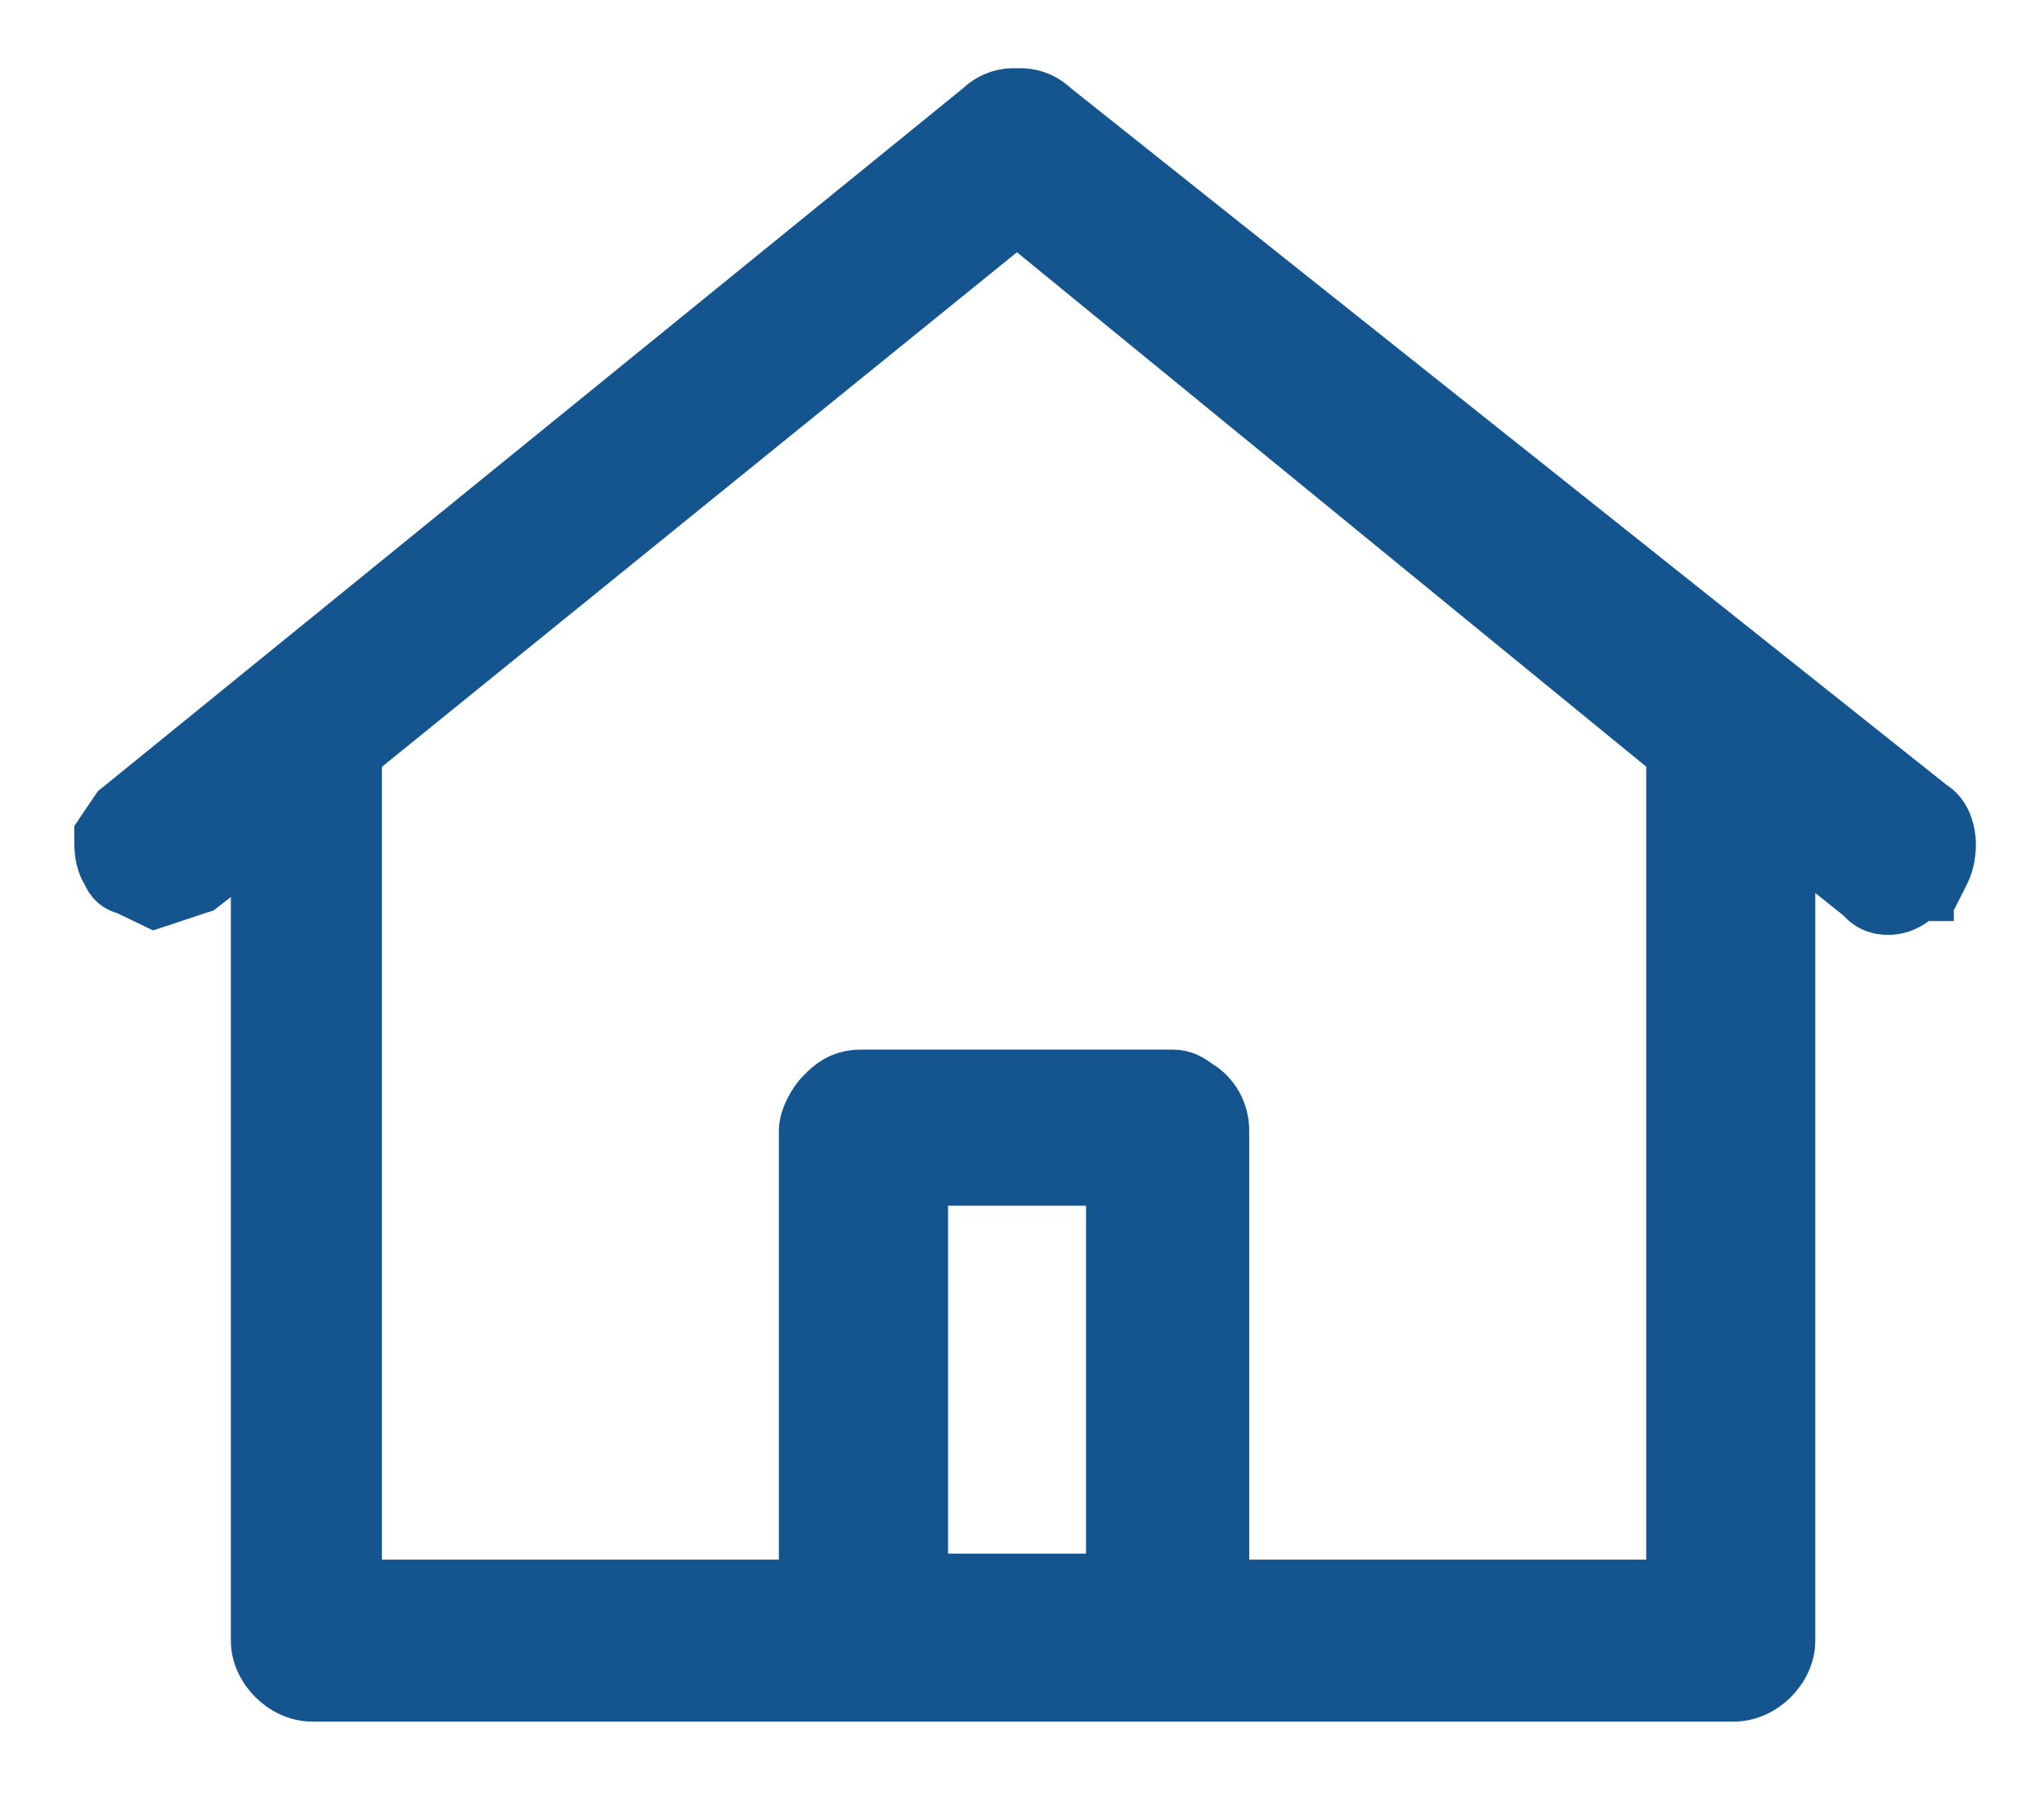
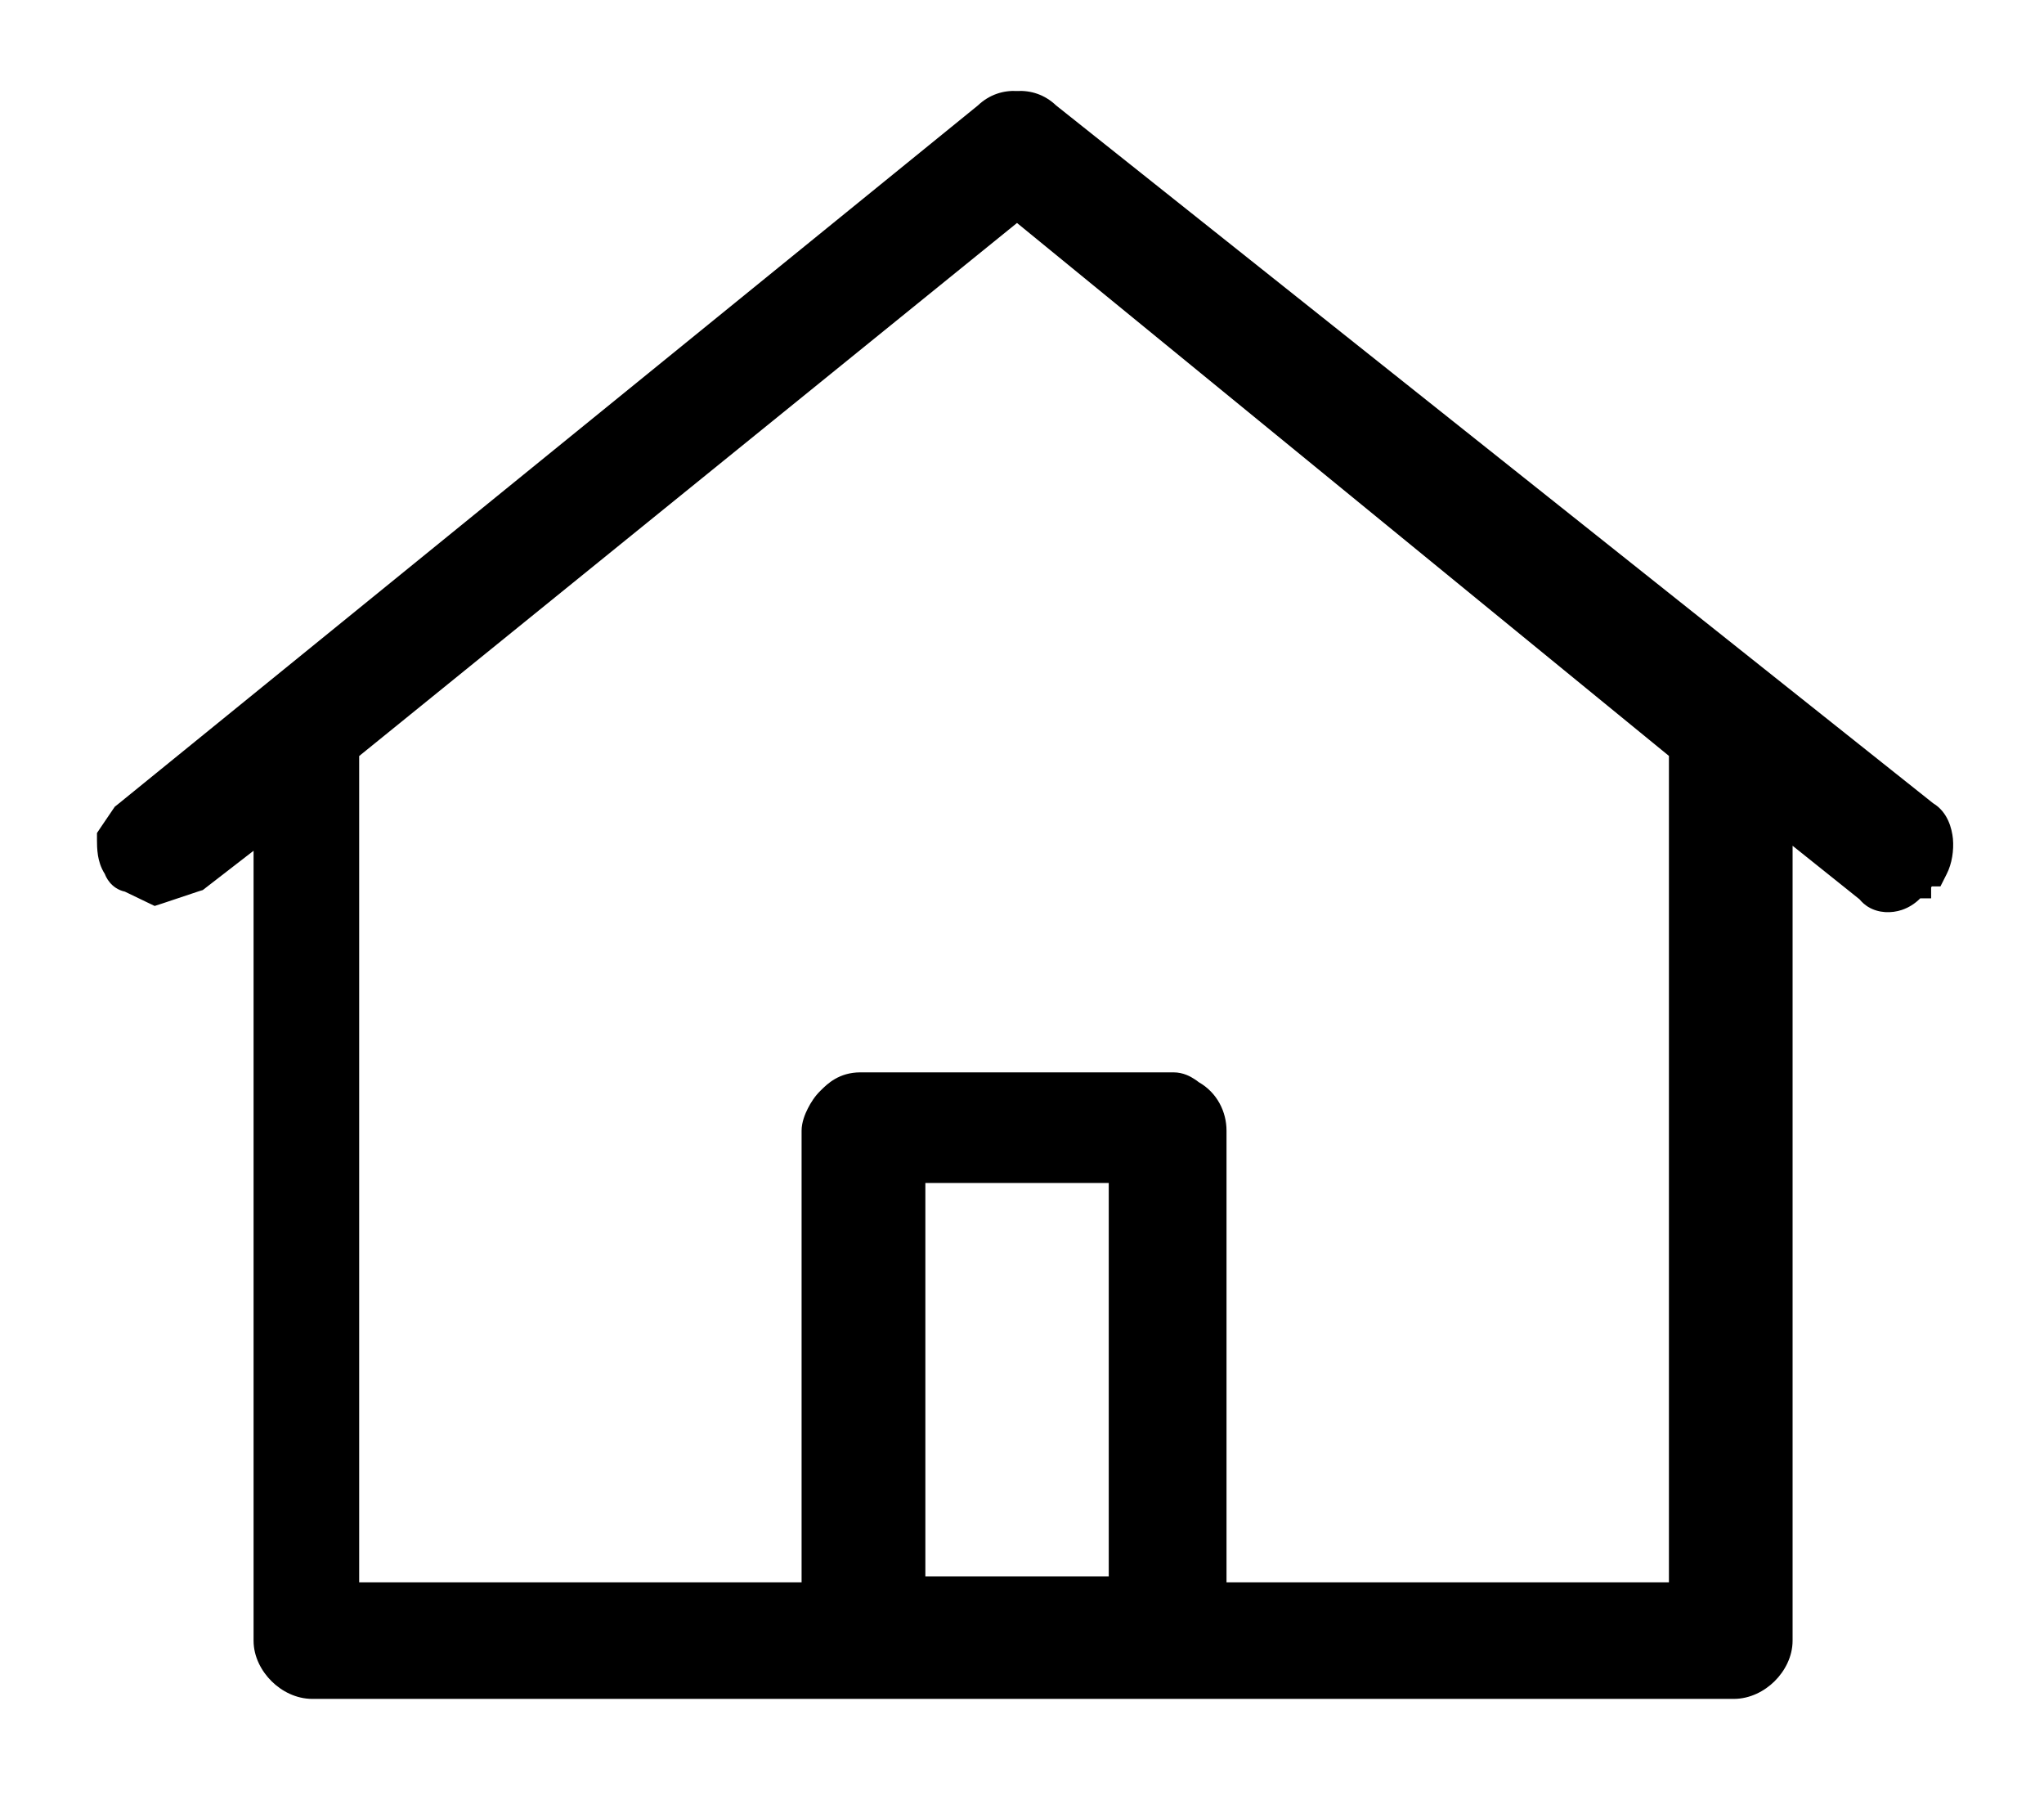
<svg xmlns="http://www.w3.org/2000/svg" aria-hidden="true" version="1.1" width="18" height="16" viewBox="0 0 18 16">
-   <path d="M17.024 7.072L9.3 0.928C9.199 0.832 9.078 0.795 8.956 0.801C8.835 0.795 8.713 0.832 8.612 0.928L1.034 7.084L1.011 7.102L0.994 7.127L0.888 7.283L0.854 7.334V7.396L0.854 7.398C0.854 7.424 0.854 7.477 0.863 7.533C0.87 7.574 0.885 7.636 0.923 7.694C0.927 7.703 0.93 7.712 0.935 7.721C0.951 7.752 0.977 7.788 1.019 7.816C1.045 7.833 1.072 7.844 1.1 7.85L1.289 7.941L1.362 7.976L1.439 7.951L1.753 7.846L1.786 7.836L1.813 7.815L2.233 7.49V14.444C2.233 14.588 2.304 14.715 2.392 14.802C2.48 14.889 2.607 14.957 2.751 14.957H15.268C15.411 14.957 15.539 14.889 15.627 14.802C15.715 14.715 15.786 14.588 15.786 14.444V7.446L16.31 7.865L16.375 7.917C16.398 7.945 16.424 7.967 16.451 7.984C16.545 8.041 16.658 8.041 16.748 8.011C16.807 7.991 16.863 7.957 16.91 7.909H17.006L17.006 7.813C17.008 7.81 17.01 7.807 17.012 7.804H17.088L17.143 7.695C17.19 7.603 17.207 7.486 17.198 7.384C17.189 7.297 17.154 7.15 17.024 7.072ZM14.697 6.655V13.931H10.801V9.954C10.801 9.791 10.721 9.621 10.556 9.527C10.546 9.519 10.533 9.509 10.518 9.5C10.488 9.48 10.421 9.441 10.335 9.441H7.577C7.389 9.441 7.285 9.543 7.229 9.599C7.228 9.6 7.226 9.601 7.225 9.603C7.178 9.648 7.14 9.707 7.114 9.759C7.091 9.804 7.059 9.879 7.059 9.954V13.931H3.163V6.656L8.956 1.963L14.697 6.655ZM8.149 13.878V10.415H9.764V13.878H8.149Z" fill="#14558F" stroke="#14558F" stroke-width="0.4" />
+   <path d="M17.024 7.072L9.3 0.928C9.199 0.832 9.078 0.795 8.956 0.801C8.835 0.795 8.713 0.832 8.612 0.928L1.034 7.084L1.011 7.102L0.994 7.127L0.888 7.283L0.854 7.334V7.396L0.854 7.398C0.854 7.424 0.854 7.477 0.863 7.533C0.87 7.574 0.885 7.636 0.923 7.694C0.927 7.703 0.93 7.712 0.935 7.721C0.951 7.752 0.977 7.788 1.019 7.816C1.045 7.833 1.072 7.844 1.1 7.85L1.289 7.941L1.362 7.976L1.439 7.951L1.753 7.846L1.786 7.836L1.813 7.815L2.233 7.49V14.444C2.233 14.588 2.304 14.715 2.392 14.802C2.48 14.889 2.607 14.957 2.751 14.957H15.268C15.411 14.957 15.539 14.889 15.627 14.802C15.715 14.715 15.786 14.588 15.786 14.444V7.446L16.31 7.865L16.375 7.917C16.398 7.945 16.424 7.967 16.451 7.984C16.545 8.041 16.658 8.041 16.748 8.011C16.807 7.991 16.863 7.957 16.91 7.909H17.006L17.006 7.813C17.008 7.81 17.01 7.807 17.012 7.804H17.088L17.143 7.695C17.19 7.603 17.207 7.486 17.198 7.384C17.189 7.297 17.154 7.15 17.024 7.072ZM14.697 6.655V13.931H10.801V9.954C10.801 9.791 10.721 9.621 10.556 9.527C10.546 9.519 10.533 9.509 10.518 9.5C10.488 9.48 10.421 9.441 10.335 9.441H7.577C7.389 9.441 7.285 9.543 7.229 9.599C7.228 9.6 7.226 9.601 7.225 9.603C7.178 9.648 7.14 9.707 7.114 9.759C7.091 9.804 7.059 9.879 7.059 9.954V13.931H3.163V6.656L8.956 1.963L14.697 6.655ZM8.149 13.878V10.415H9.764V13.878H8.149Z" stroke-width="0.4" />
</svg>
